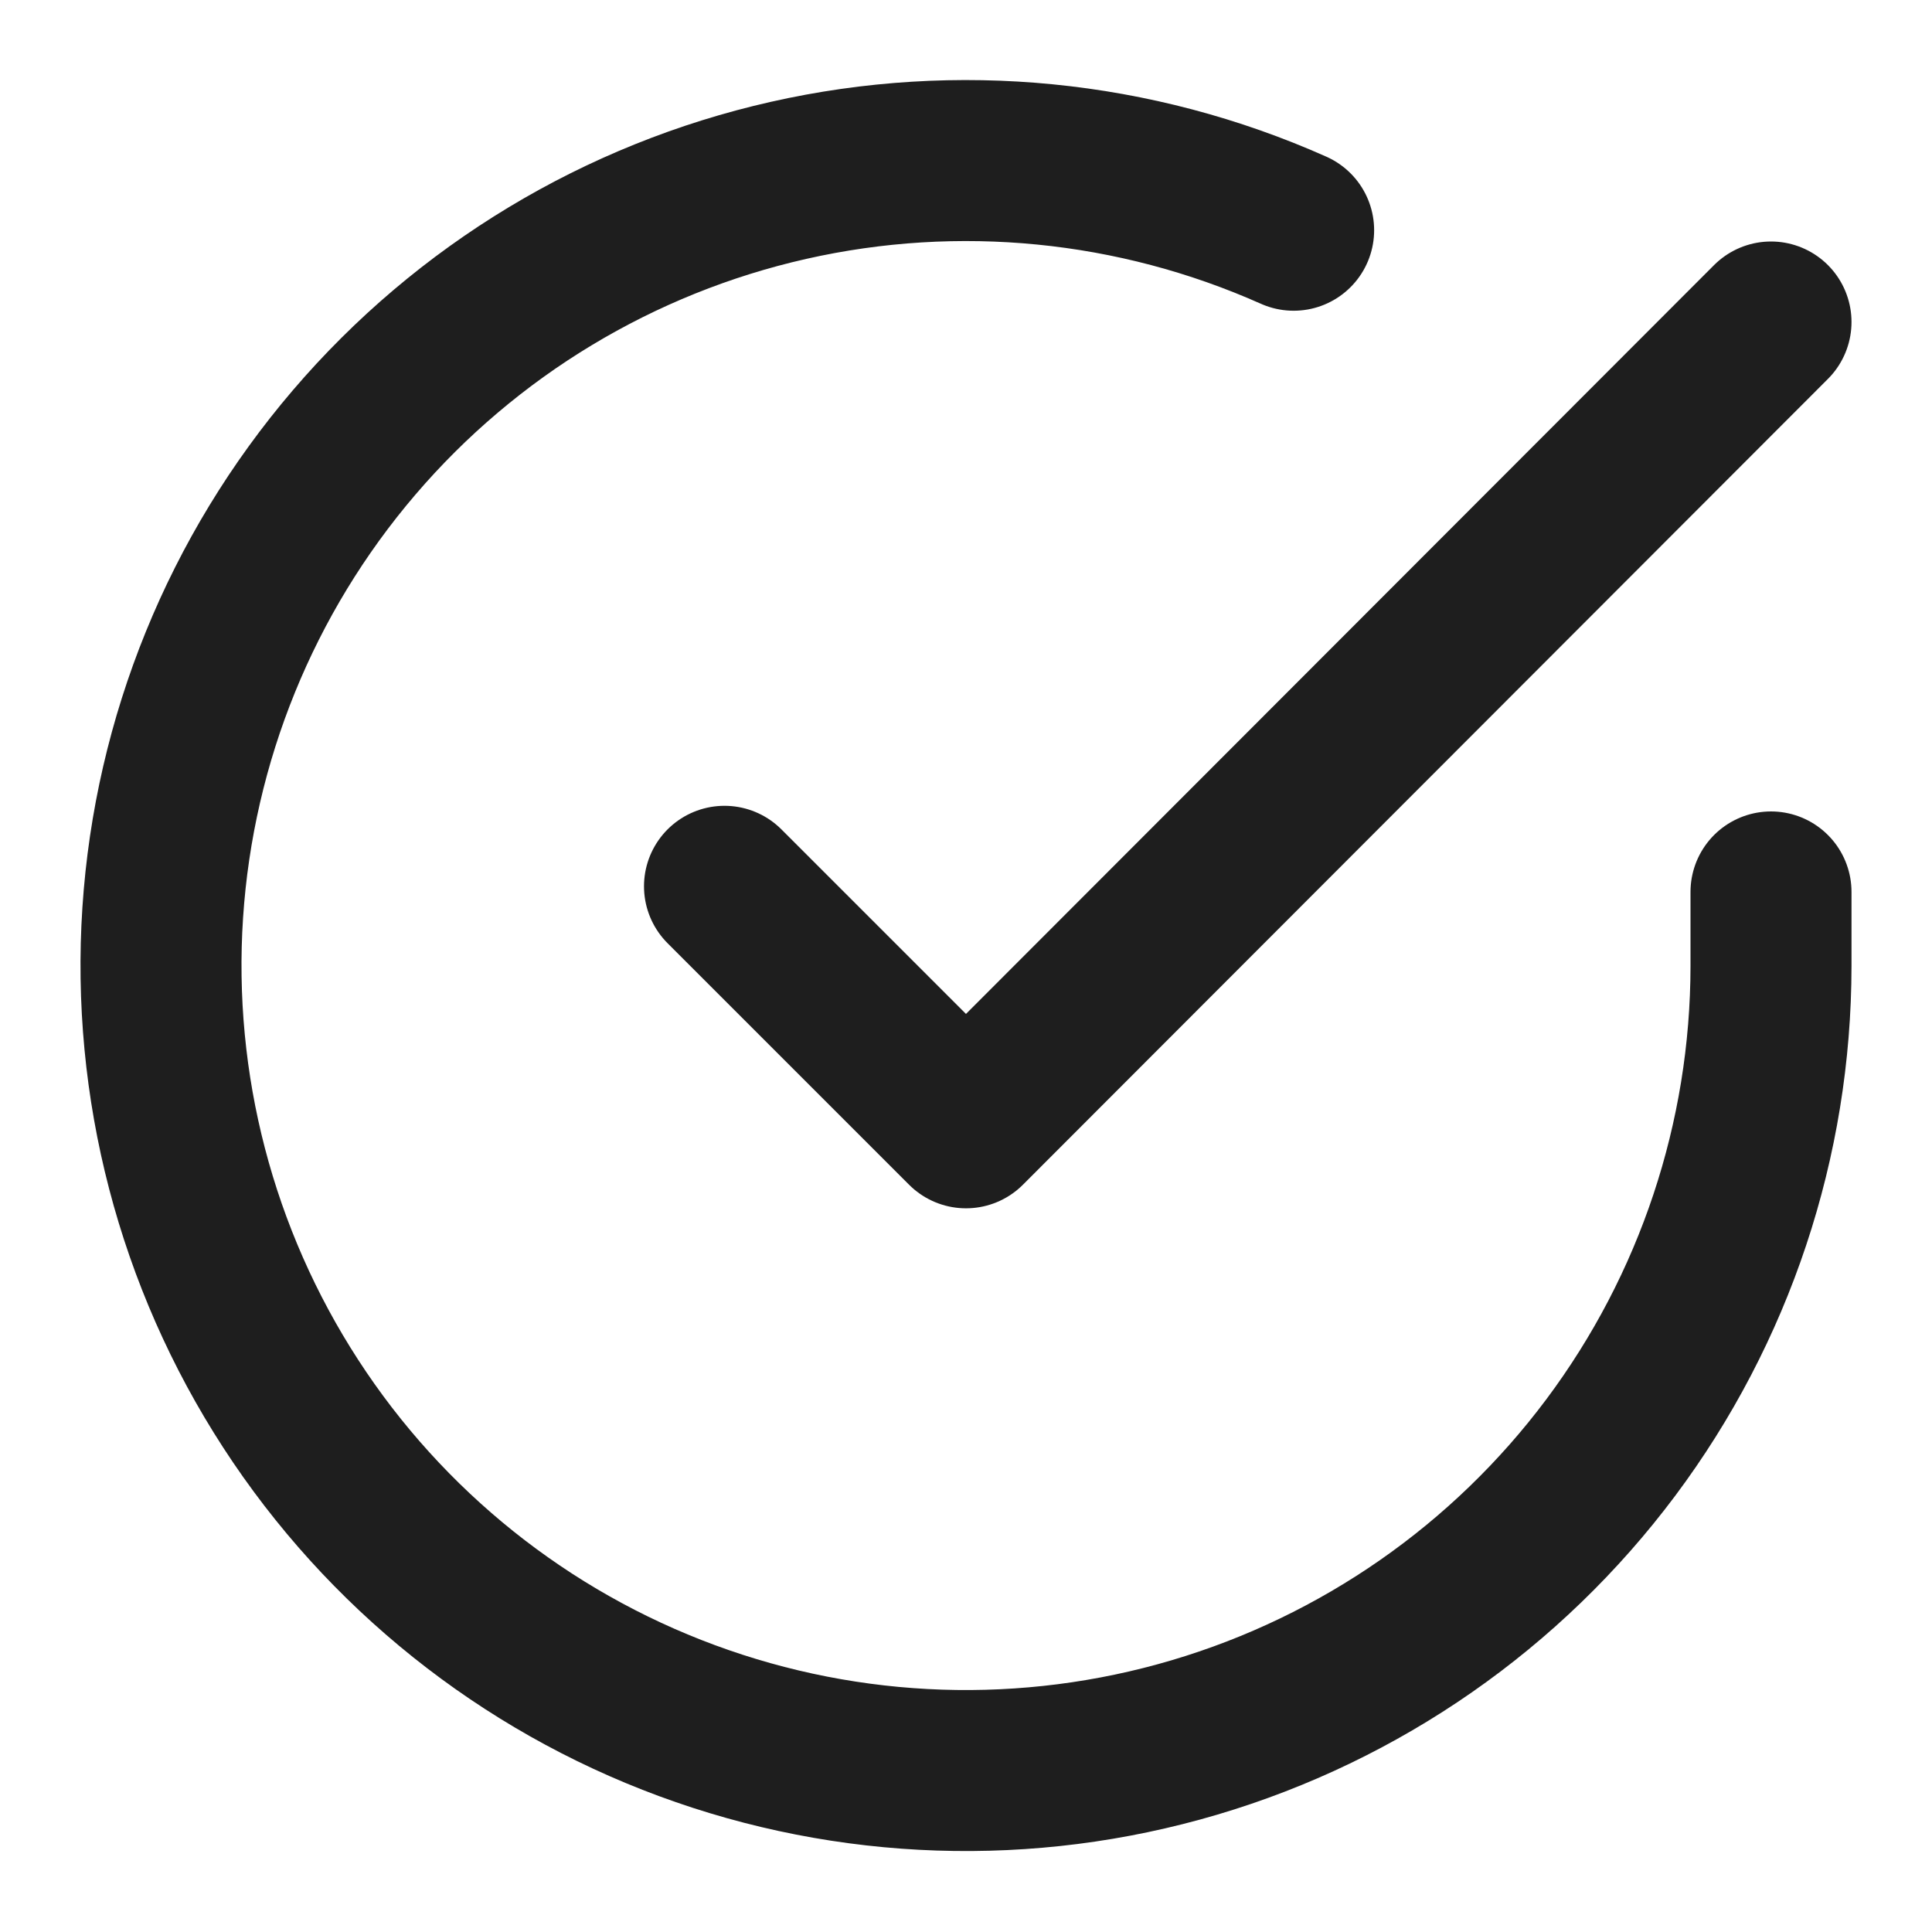
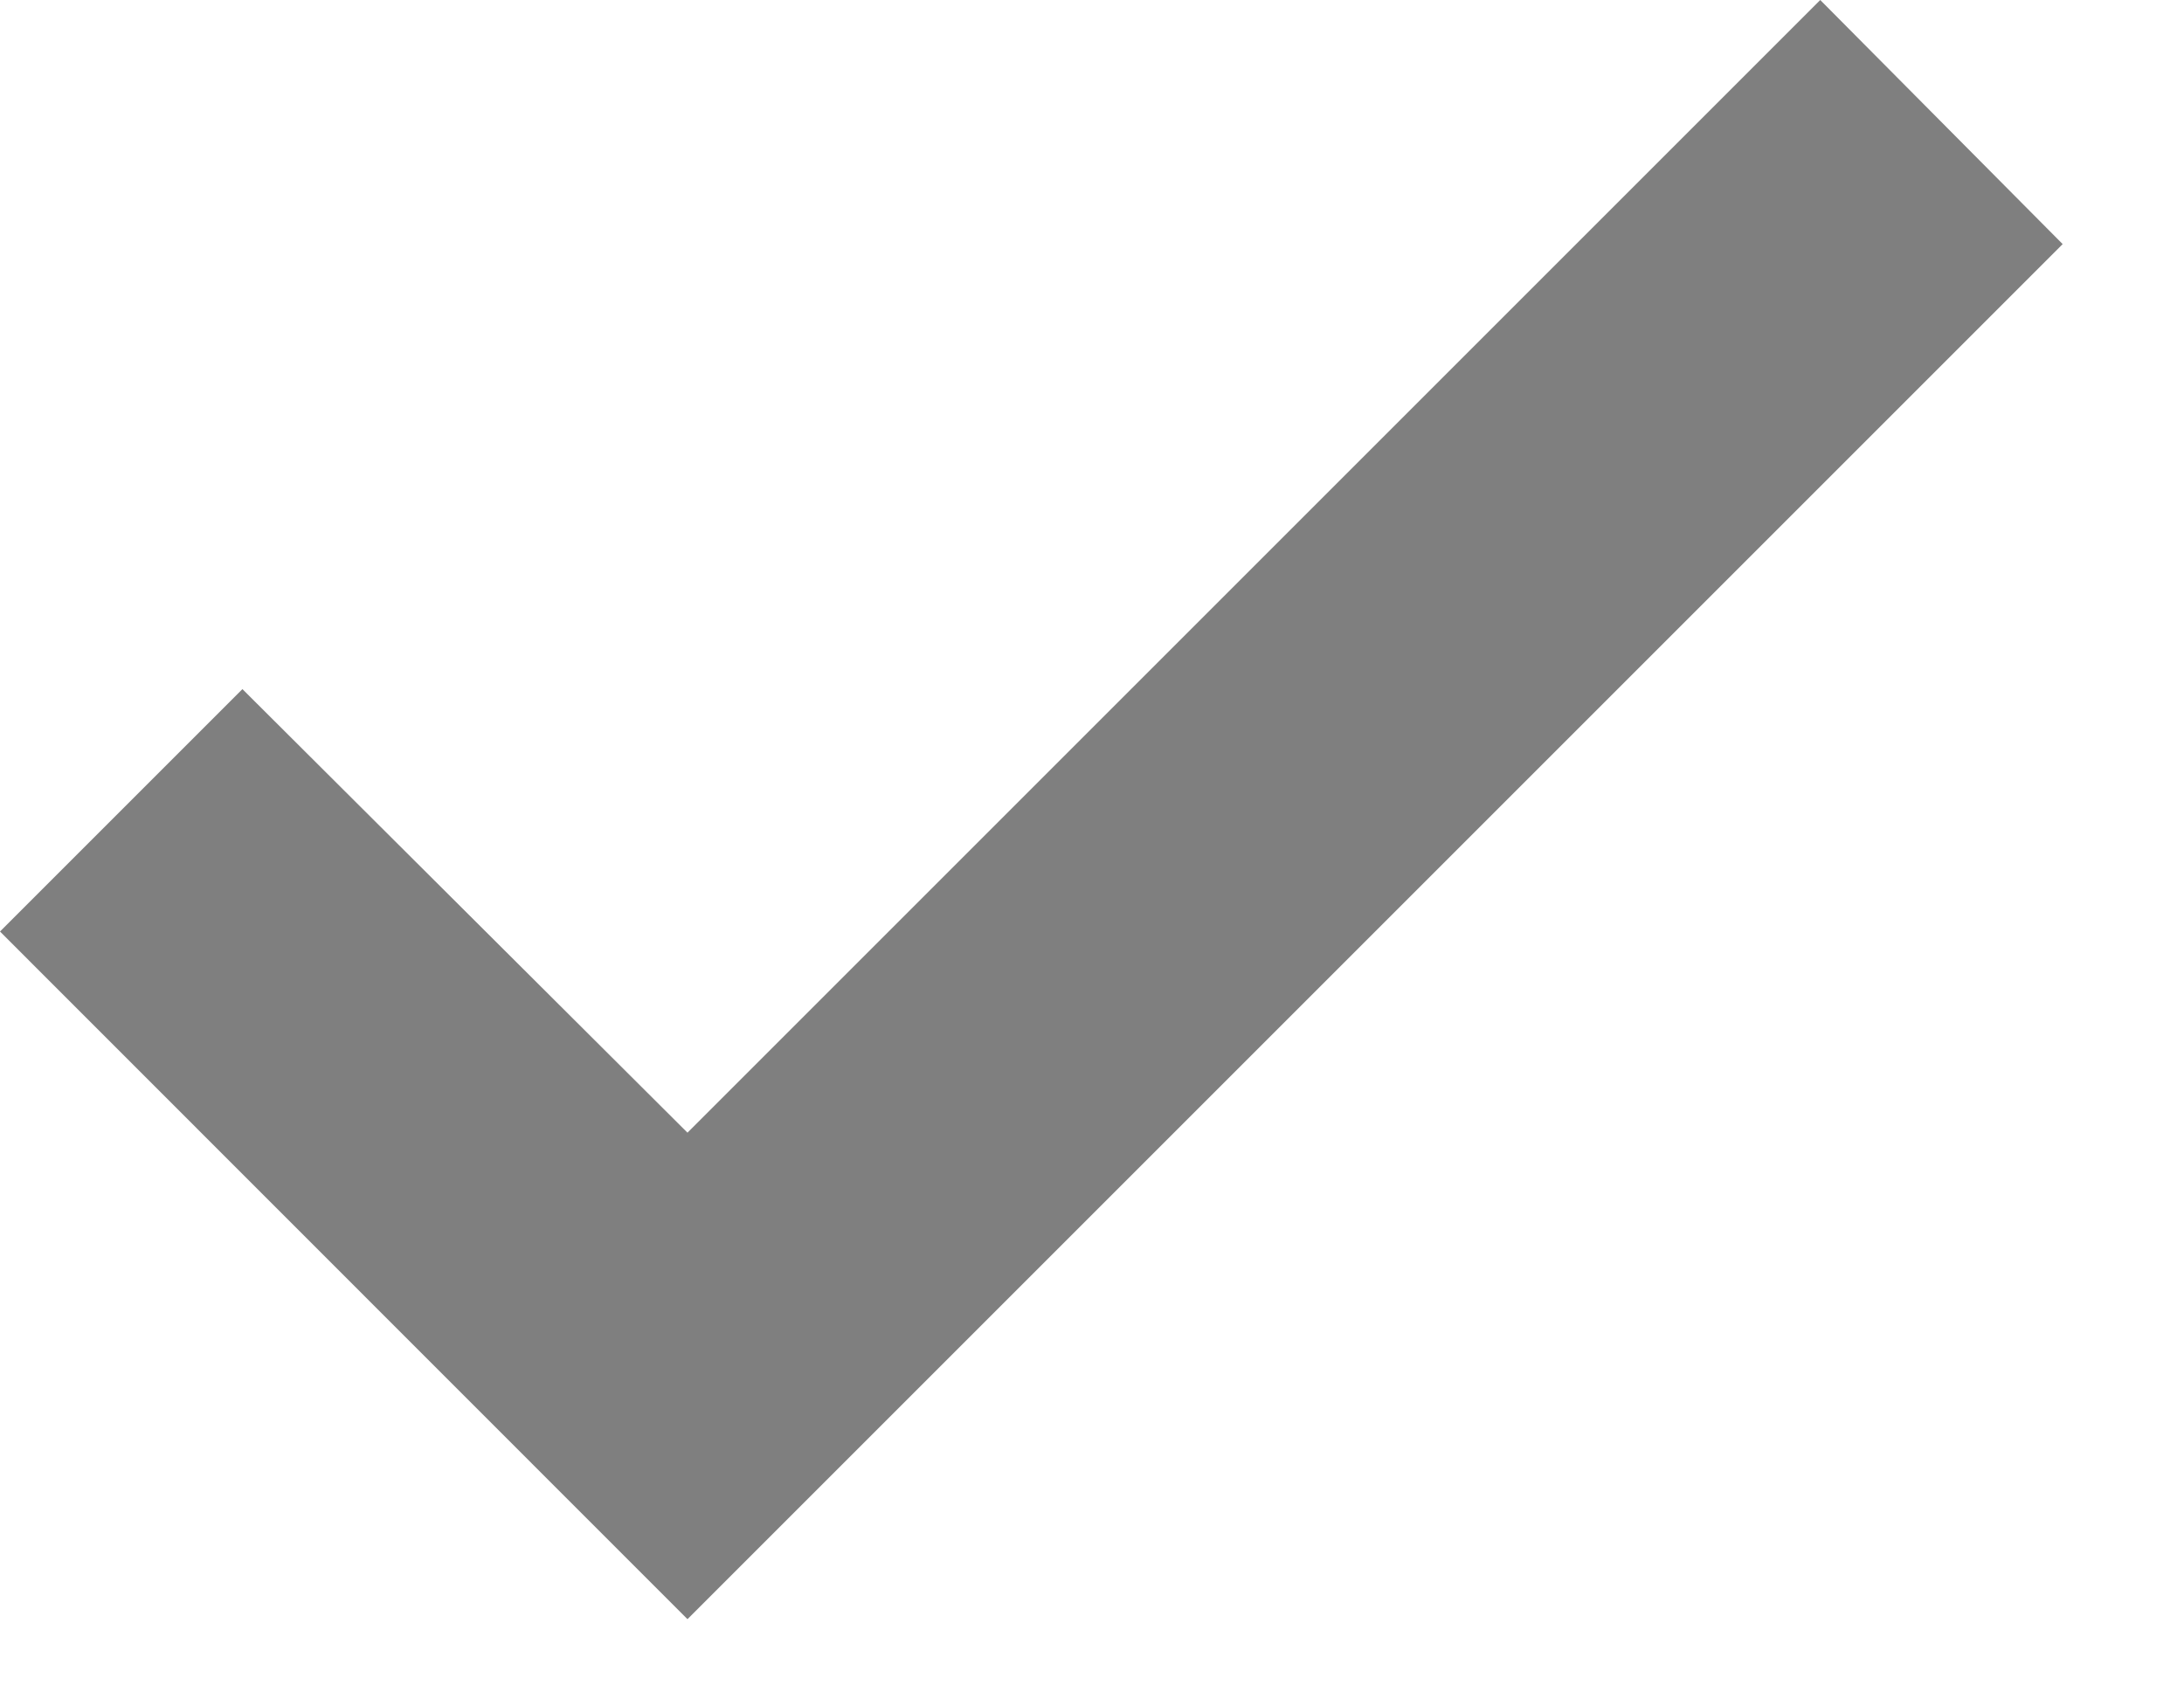
- <svg xmlns="http://www.w3.org/2000/svg" width="48" height="48" viewBox="0 0 48 48" fill="none">
-   <path d="M44 22.16V24C43.998 28.313 42.601 32.51 40.019 35.964C37.436 39.418 33.807 41.945 29.671 43.168C25.535 44.391 21.114 44.244 17.069 42.749C13.023 41.255 9.569 38.492 7.222 34.874C4.875 31.256 3.76 26.976 4.043 22.673C4.327 18.369 5.994 14.273 8.797 10.994C11.599 7.716 15.386 5.431 19.592 4.481C23.799 3.53 28.201 3.965 32.14 5.72M44 8L24 28.02L18 22.02" stroke="#1E1E1E" stroke-width="4" stroke-linecap="round" stroke-linejoin="round" />
+ <svg xmlns="http://www.w3.org/2000/svg" width="9" height="7" viewBox="0 0 9 7" fill="none">
+   <path d="M7.501 0L2.833 4.668L0.999 2.84L0 3.839L2.833 6.673L8.5 1.006L7.501 0Z" fill="#7F7F7F" />
</svg>
